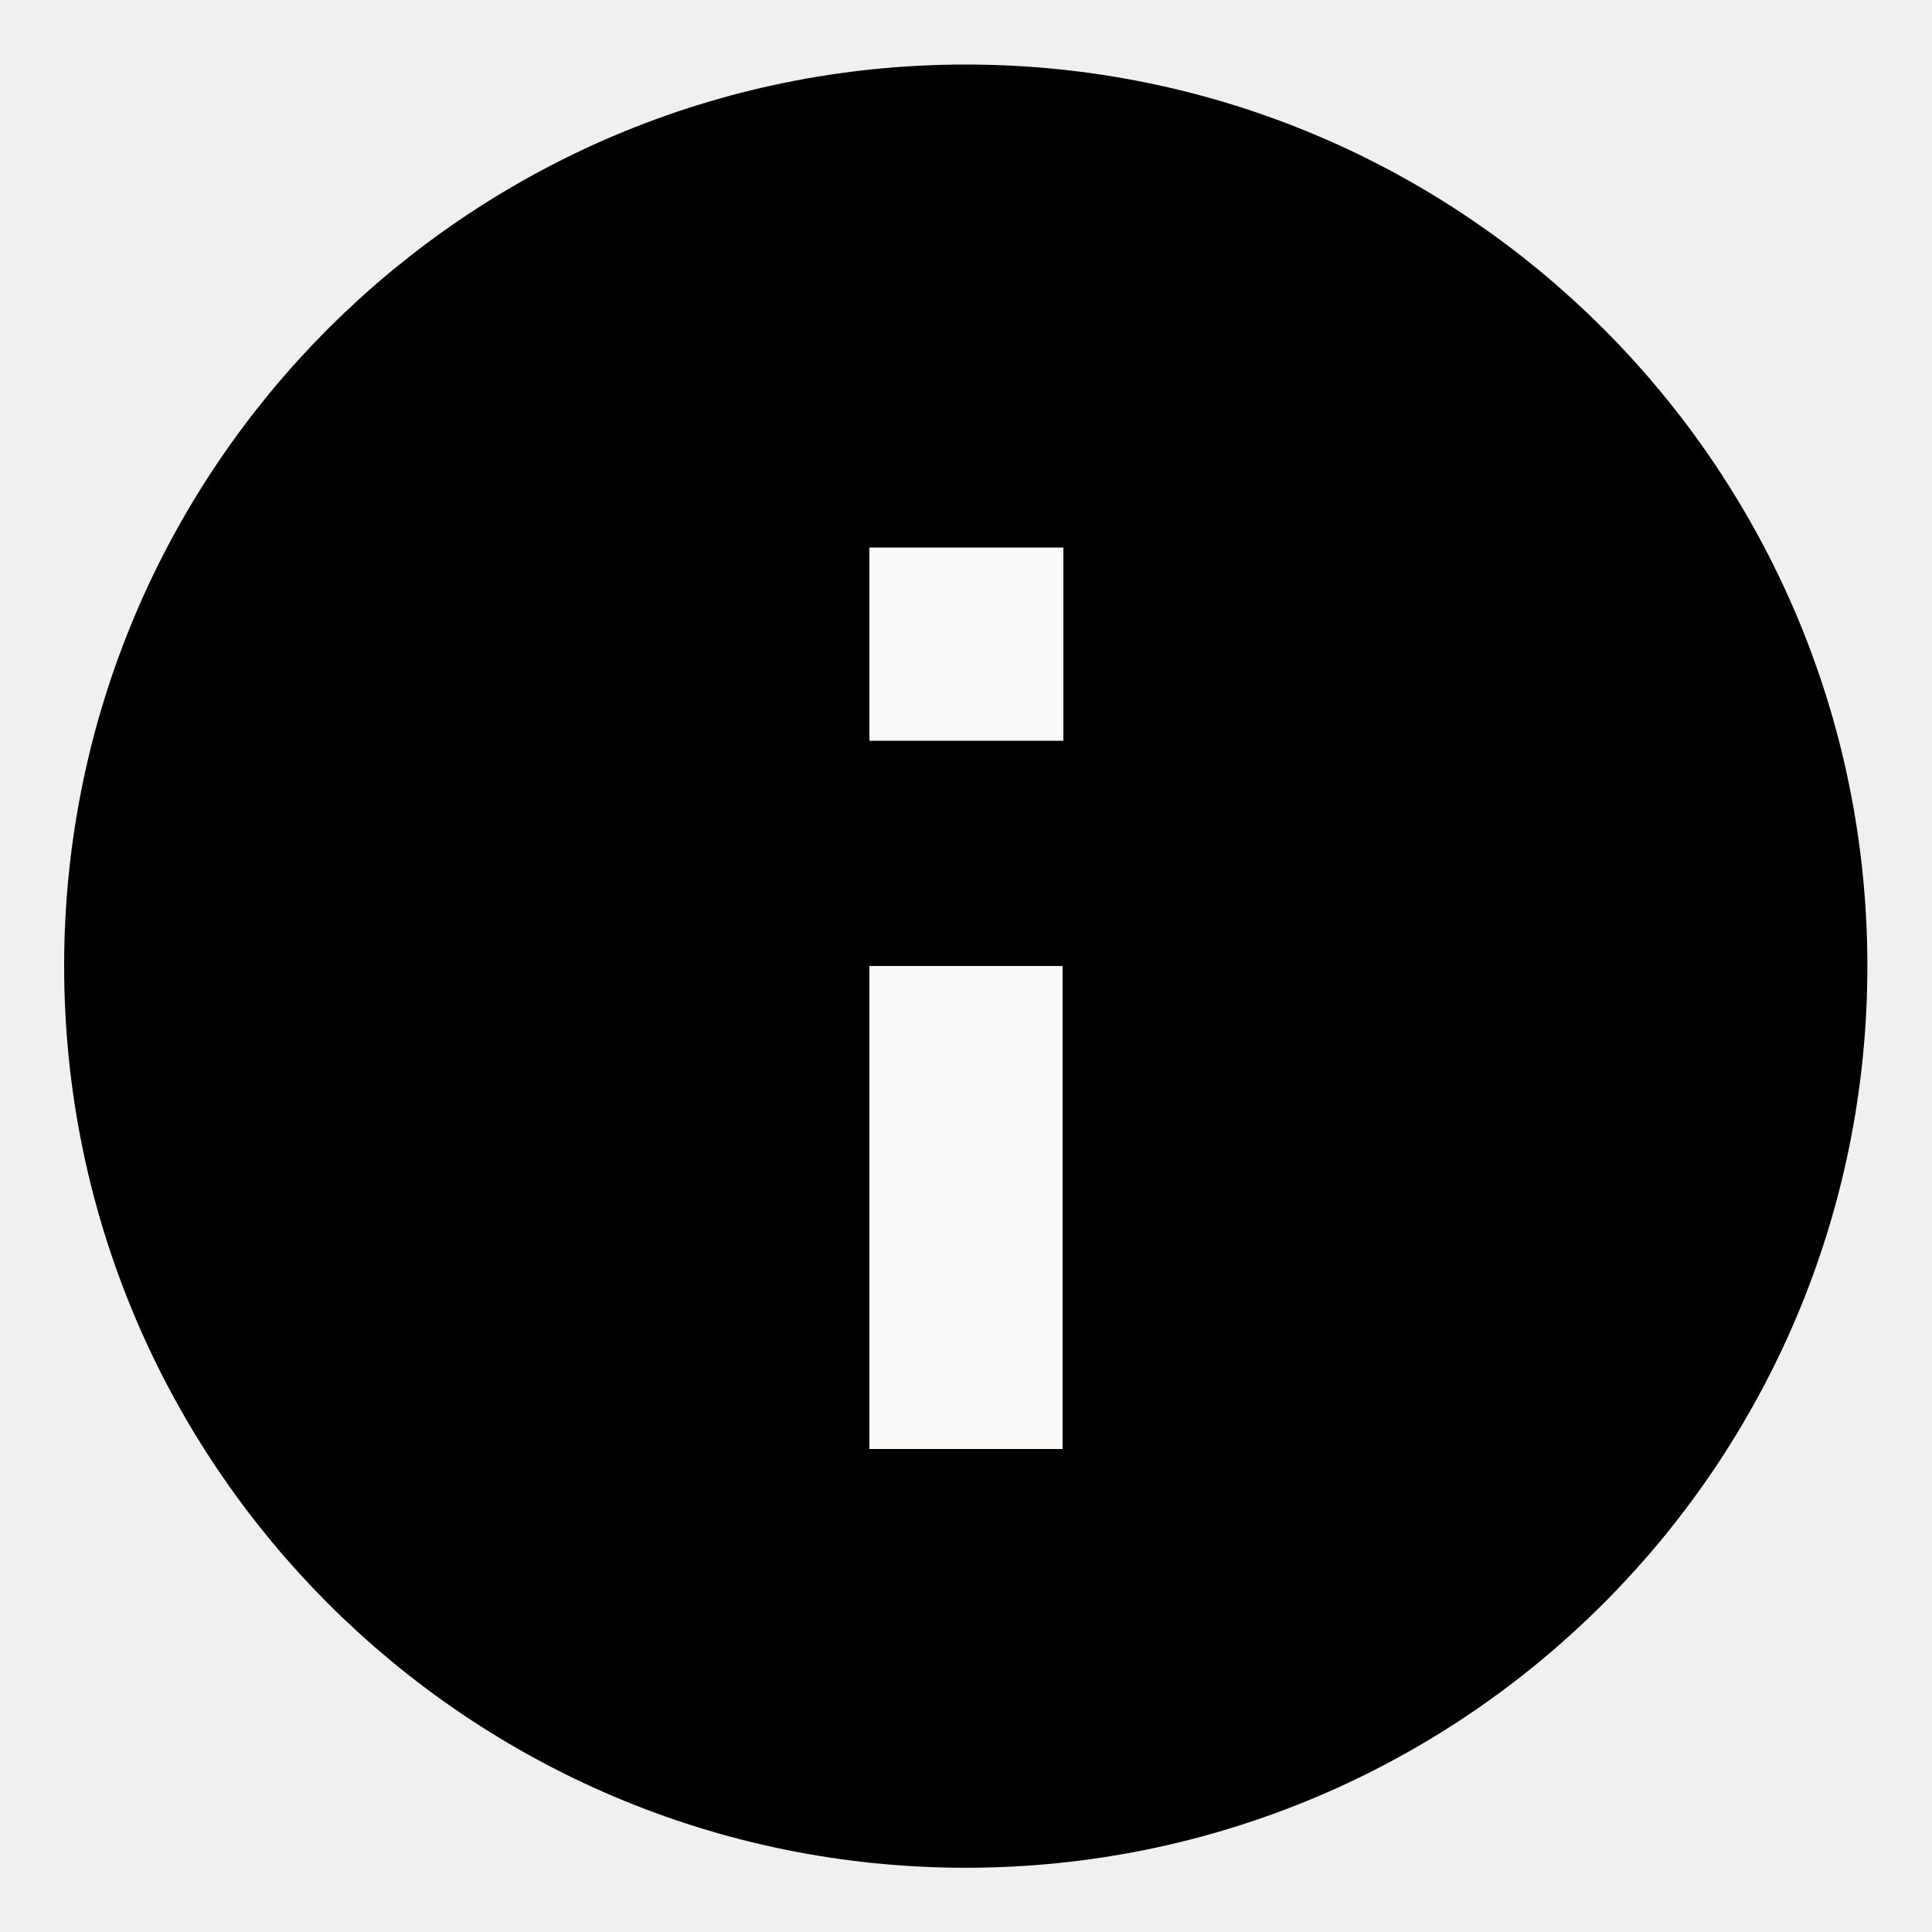
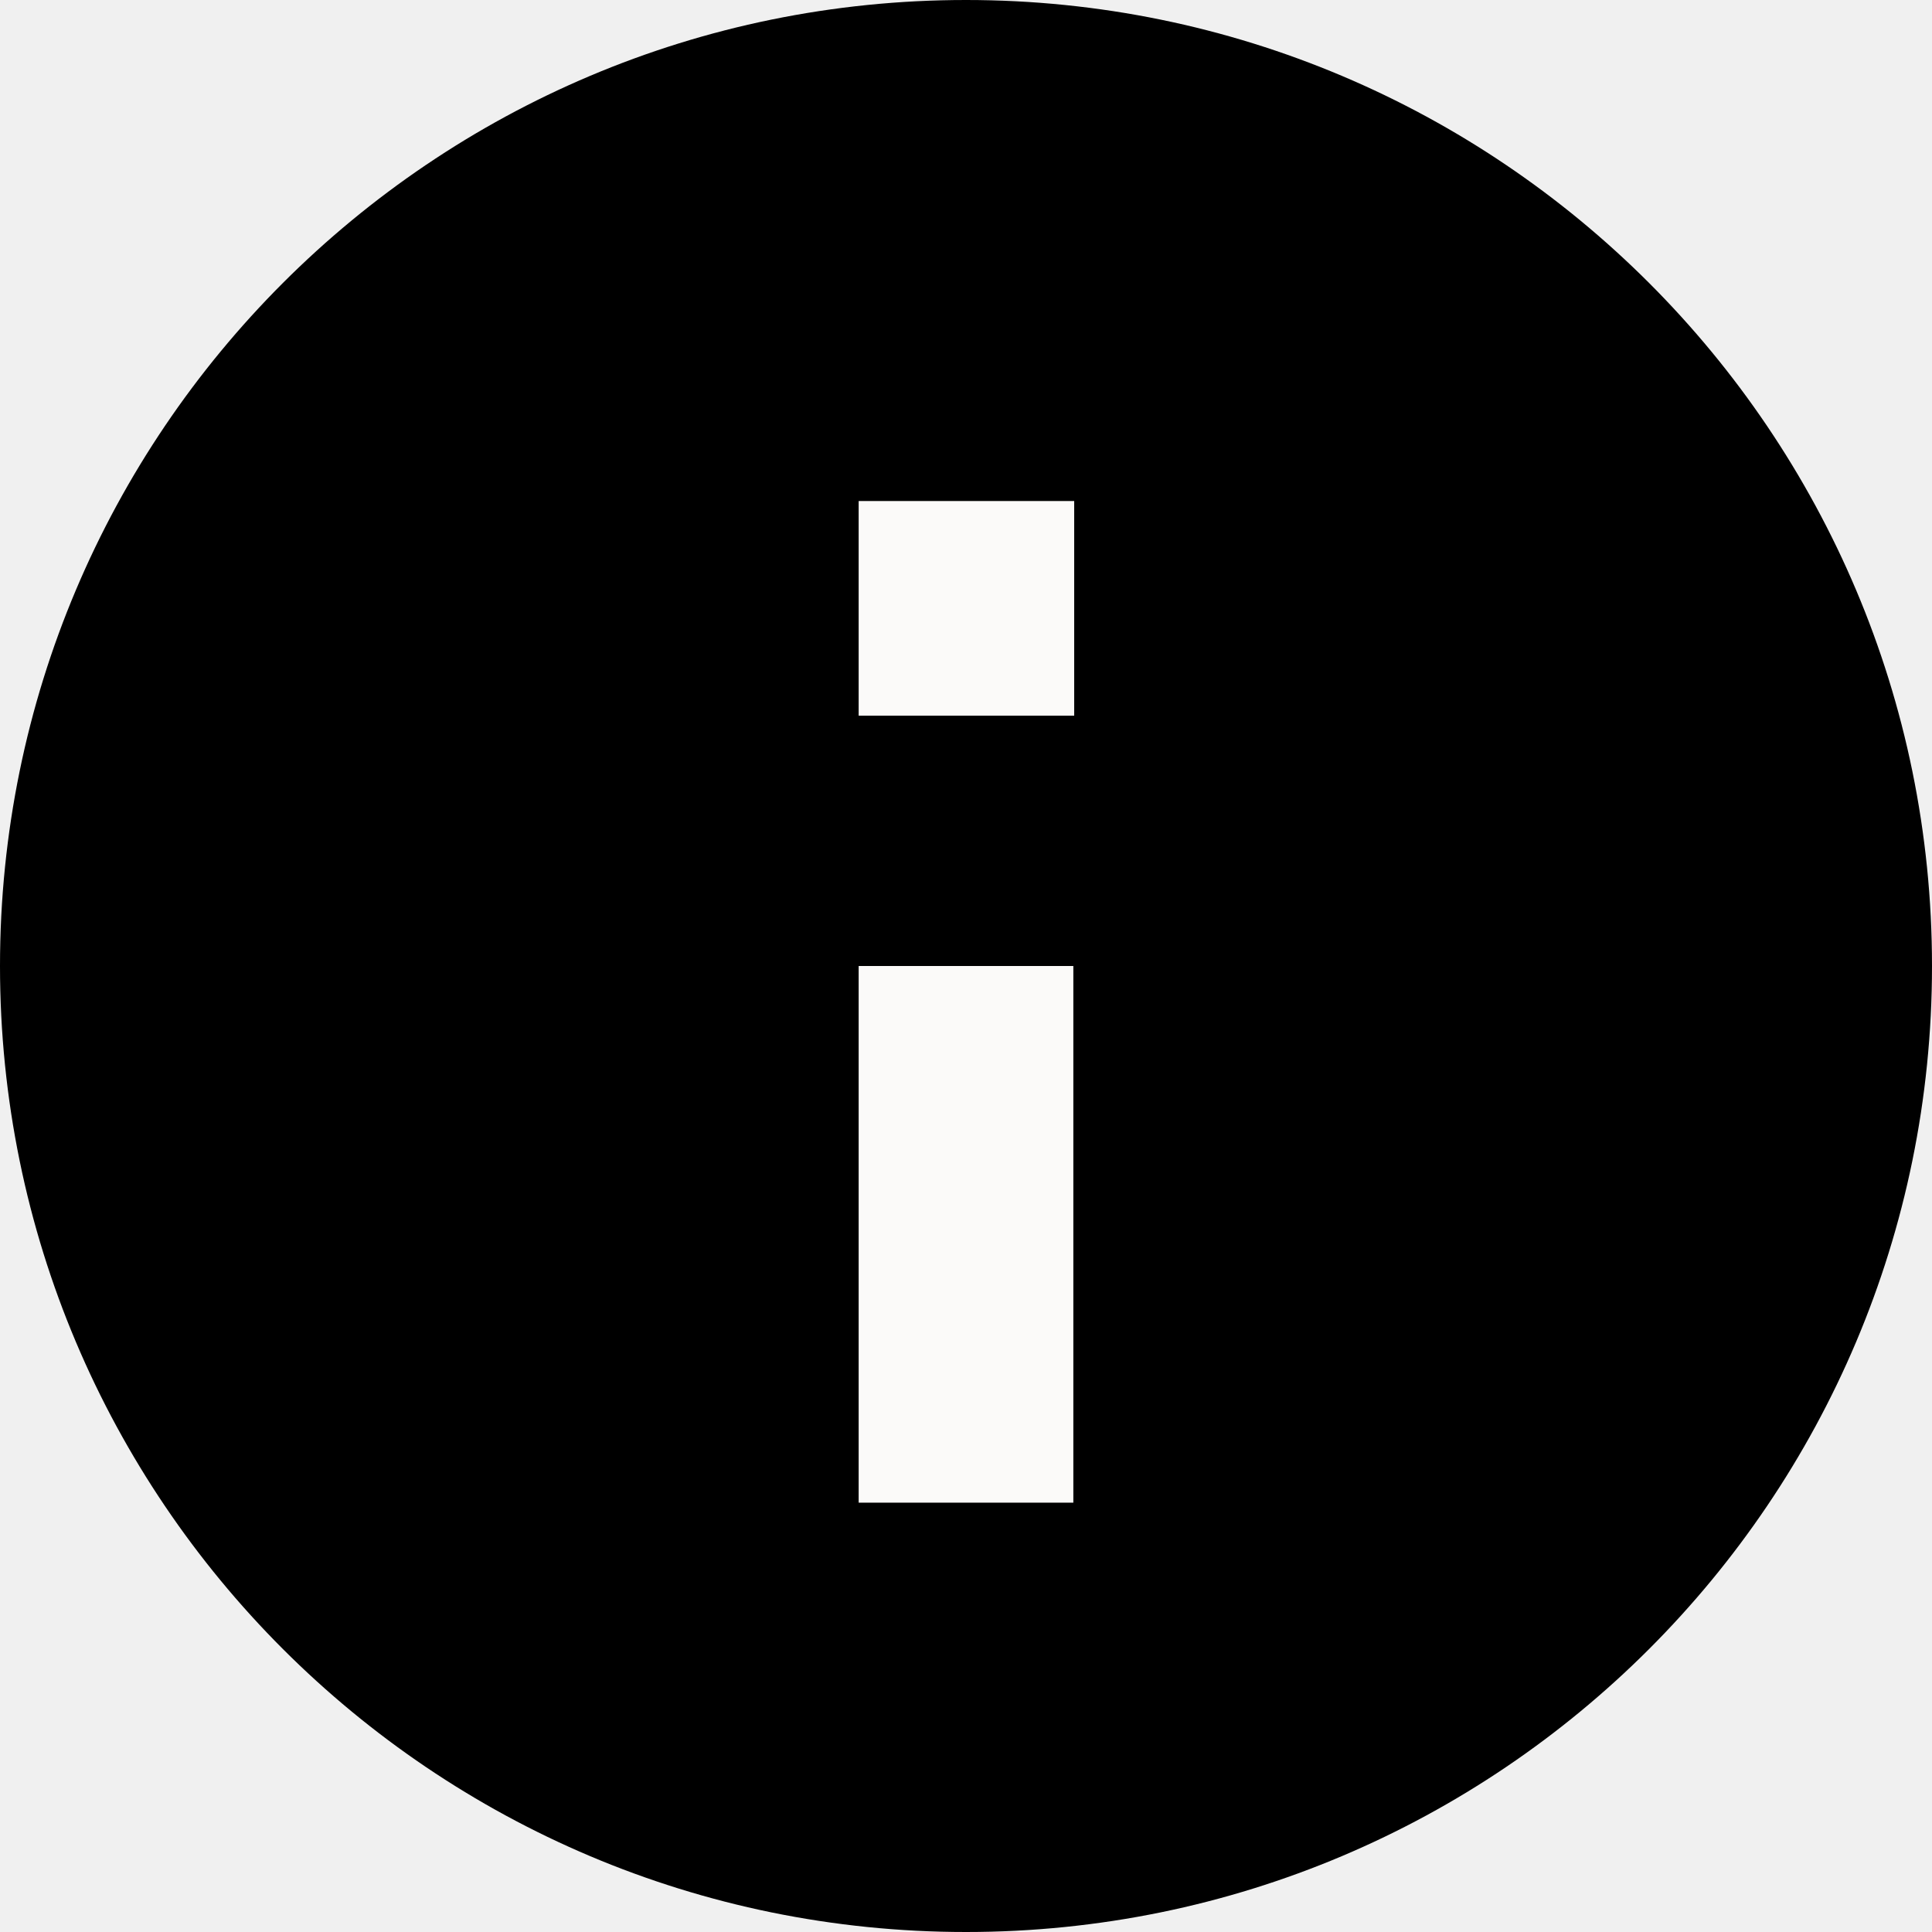
- <svg xmlns="http://www.w3.org/2000/svg" width="20" height="20" viewBox="0 0 20 20" fill="none">
-   <g clip-path="url(#clip0_5172_40956)">
-     <path d="M9.997 18.335C14.6 18.335 18.331 14.604 18.331 10.001C18.331 5.399 14.6 1.668 9.997 1.668C5.395 1.668 1.664 5.399 1.664 10.001C1.664 14.604 5.395 18.335 9.997 18.335Z" fill="black" stroke="black" stroke-width="2" stroke-linecap="round" stroke-linejoin="round" />
-     <path d="M10 14V11" stroke="#FBFAF9" stroke-width="2" stroke-linecap="square" stroke-linejoin="round" />
-     <path d="M10 6.668H10.008" stroke="#FBFAF9" stroke-width="2" stroke-linecap="square" stroke-linejoin="round" />
-   </g>
-   <defs>
-     <clipPath id="clip0_5172_40956">
-       <rect width="20" height="20" fill="white" />
-     </clipPath>
-   </defs>
+ <svg xmlns="http://www.w3.org/2000/svg" width="18" height="18" viewBox="0 0 18 18" fill="none">
+   <circle cx="9" cy="9" r="9" fill="black" />
+   <path fill-rule="evenodd" clip-rule="evenodd" d="M10 9V14H8V9H10Z" fill="#FBFAF9" />
+   <path fill-rule="evenodd" clip-rule="evenodd" d="M8 4.668H10.008V6.668H8V4.668Z" fill="#FBFAF9" />
</svg>
